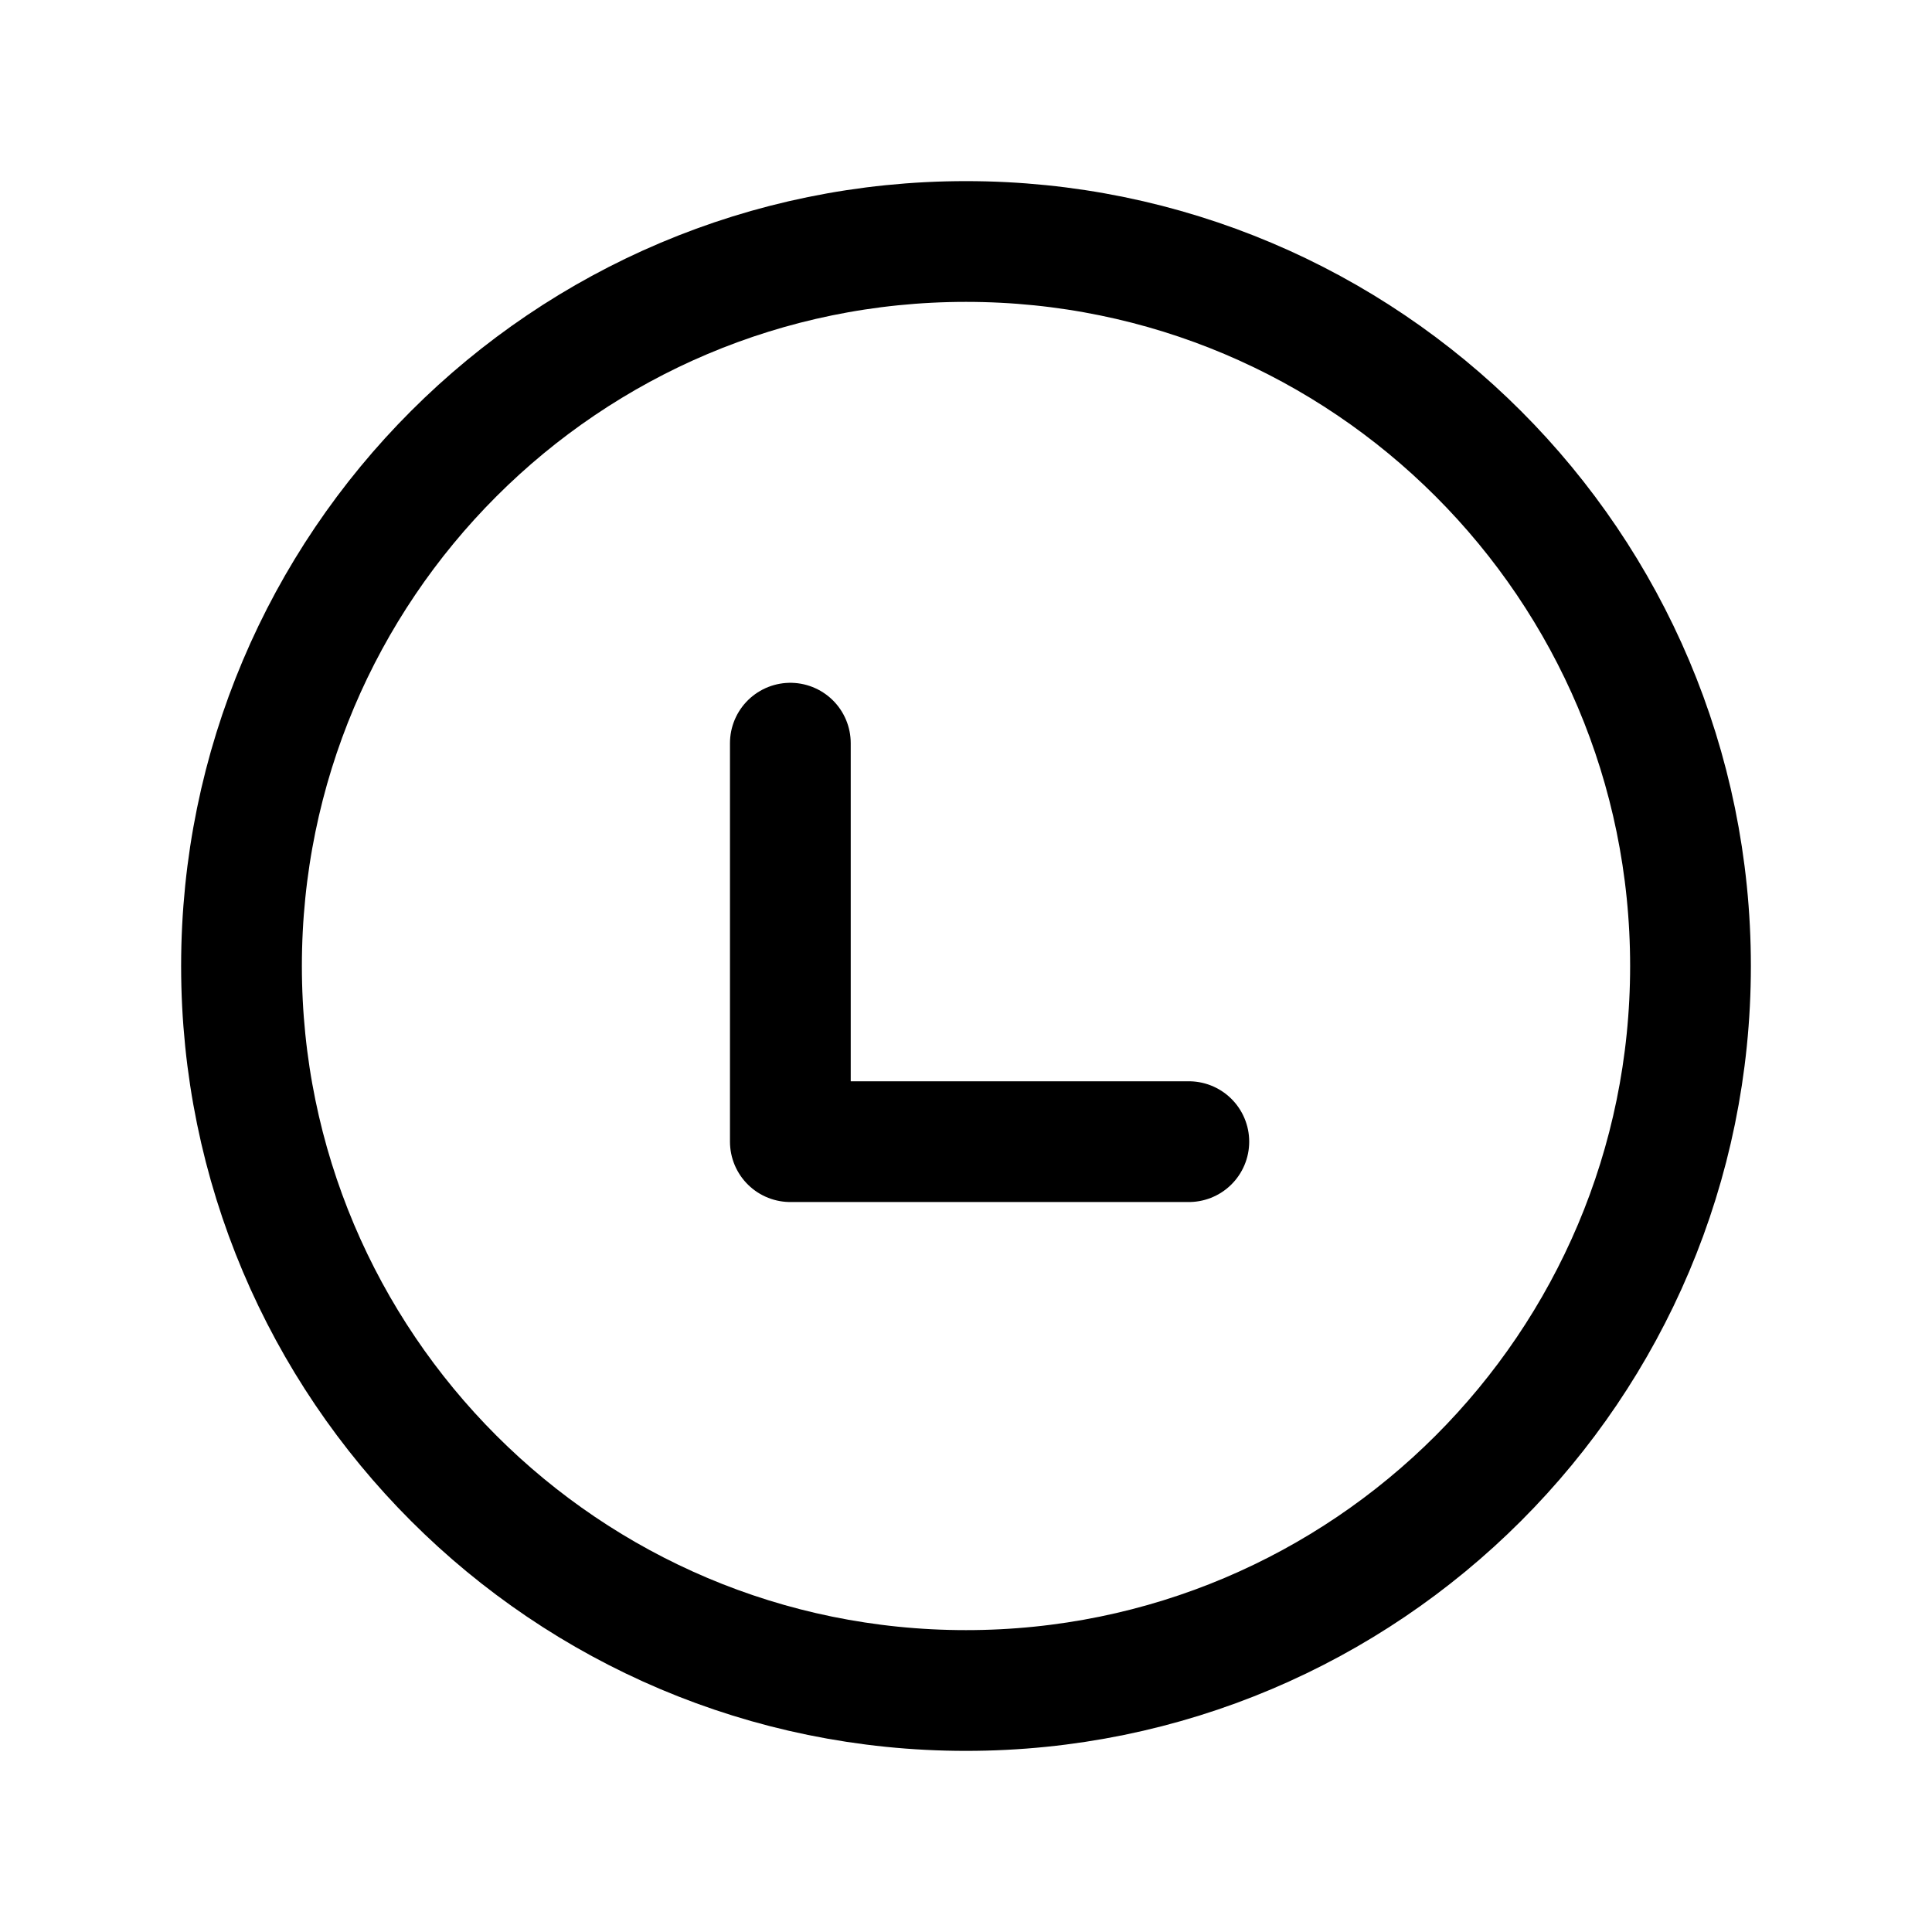
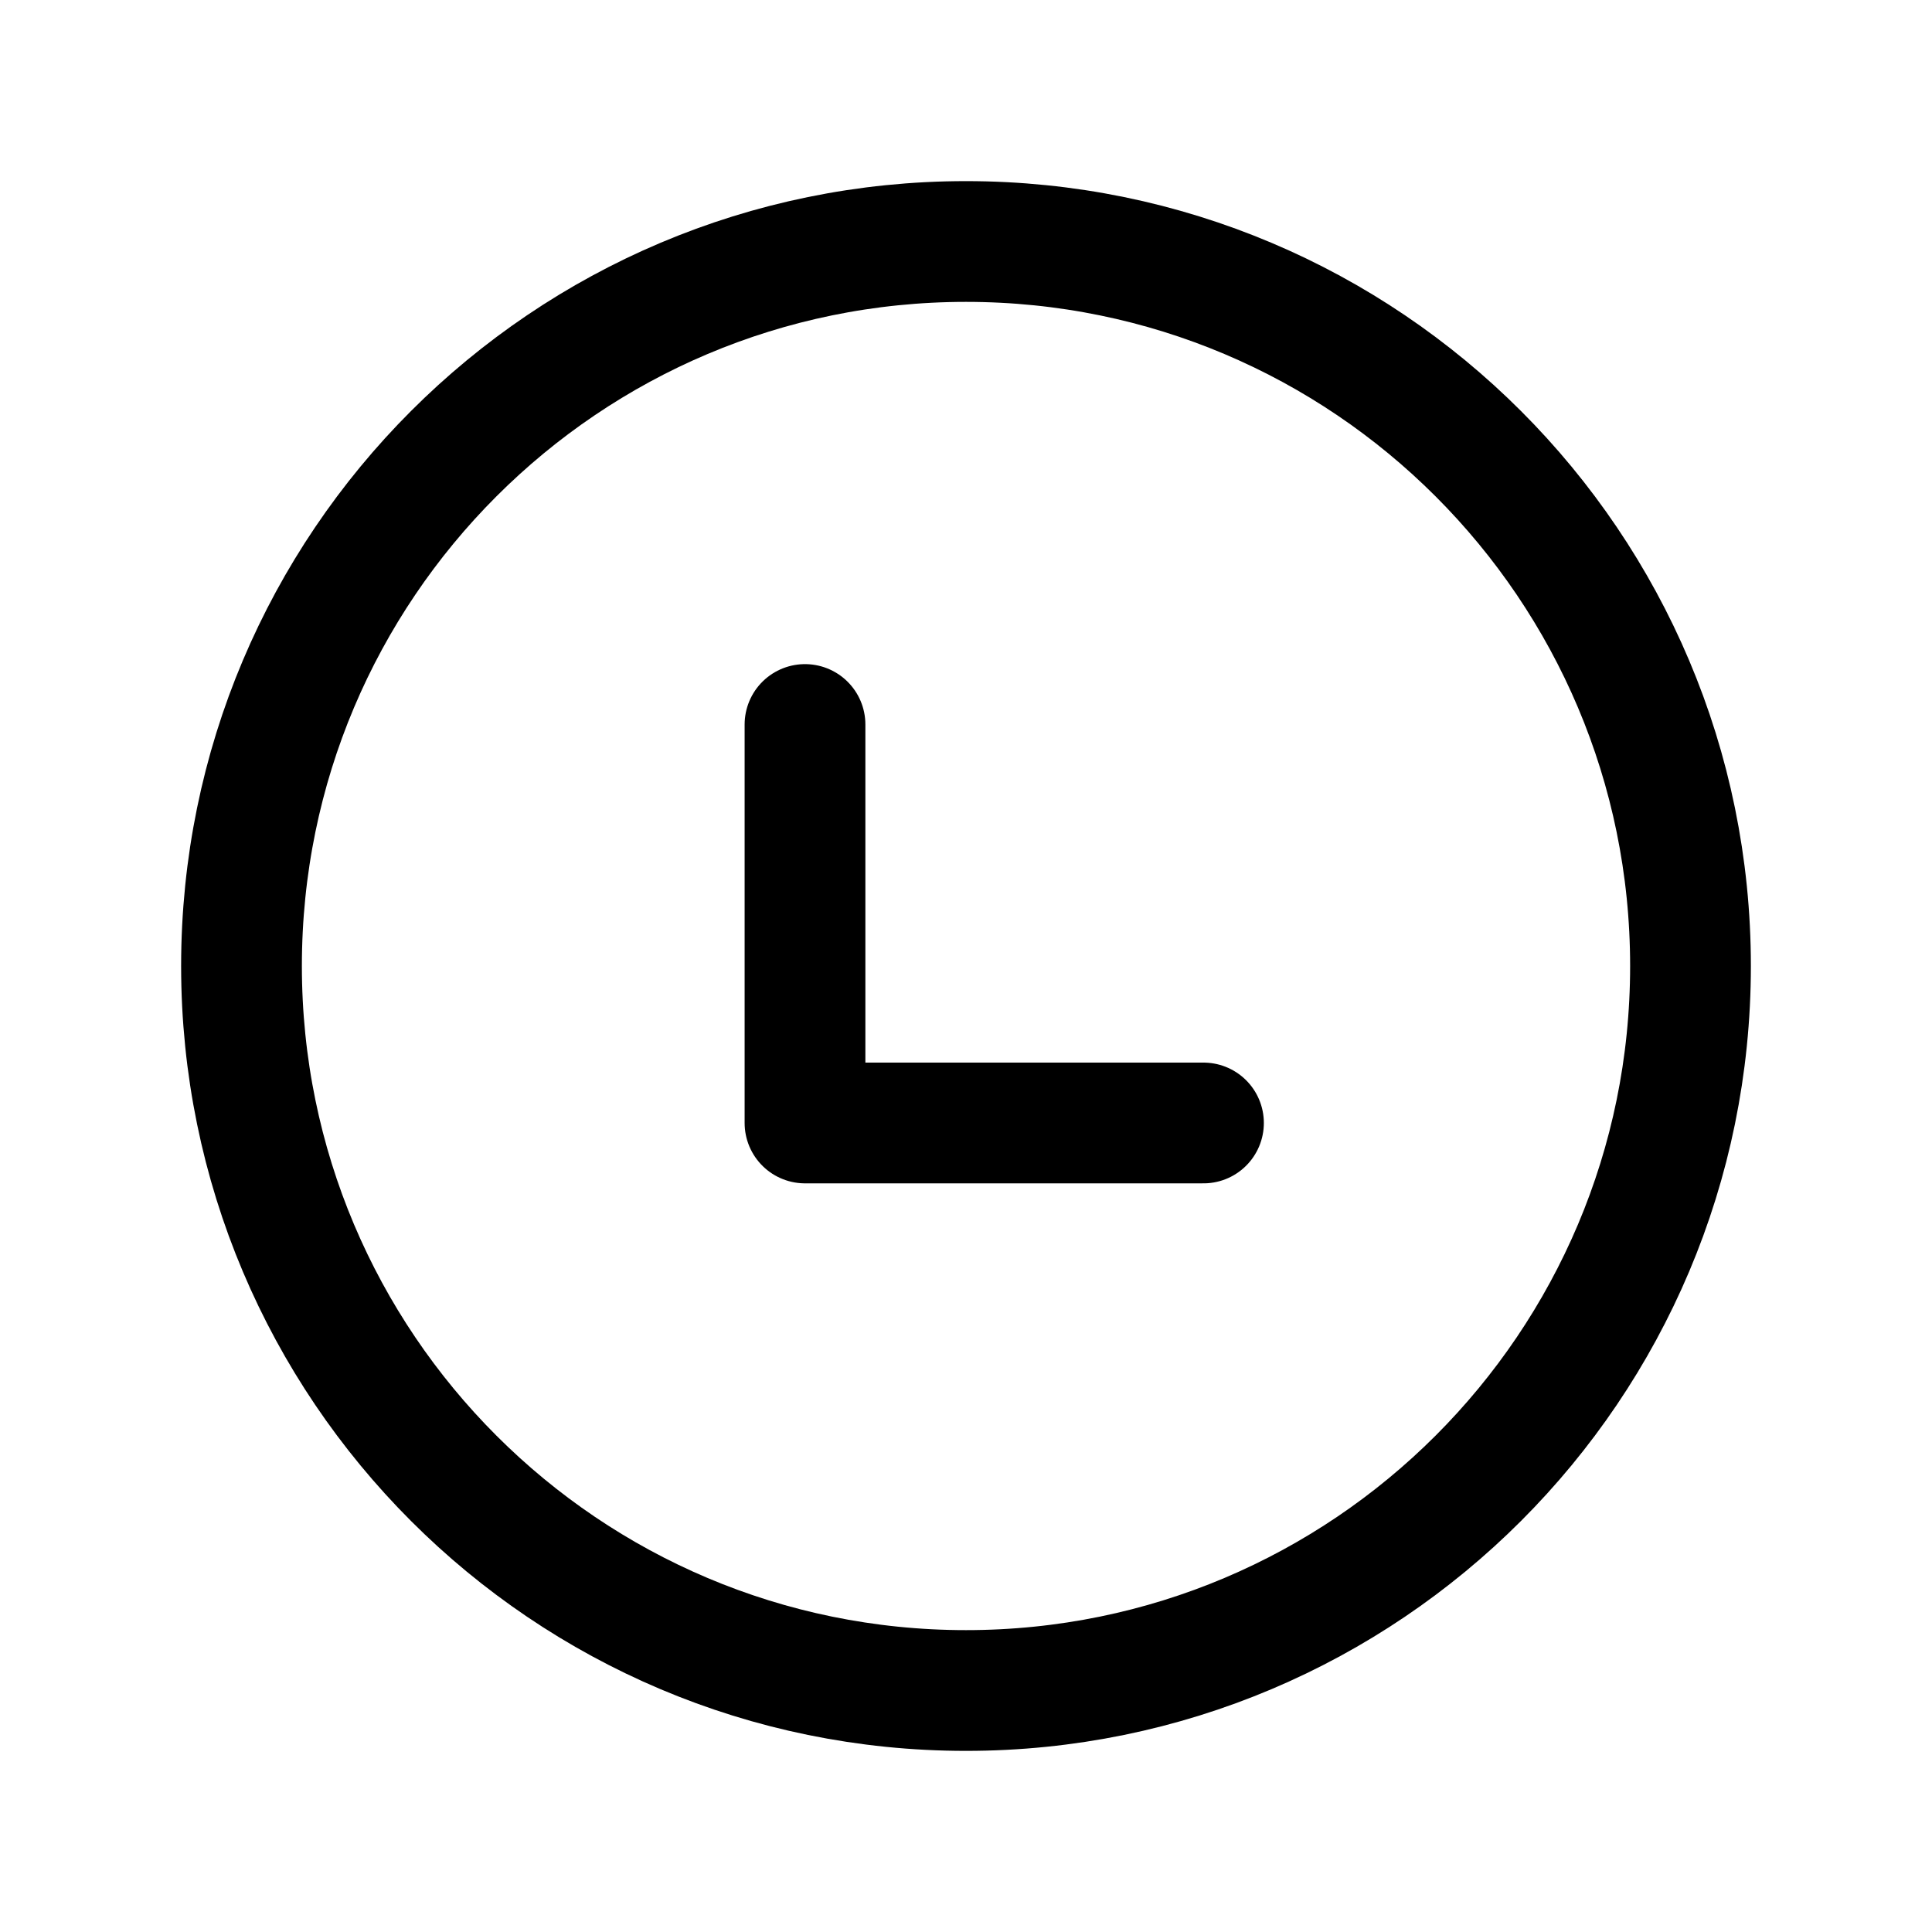
<svg xmlns="http://www.w3.org/2000/svg" width="24" height="24" fill="none" viewBox="0 0 24 24" stroke-width="1.5" stroke-linecap="round" stroke-linejoin="round" stroke="currentColor">
  <circle cx="12" cy="12" r="9" />
-   <path d="M14.768 14.182h-4.95v-4.95" />
+   <path d="M14.95 13.95H10V9" />
</svg>
